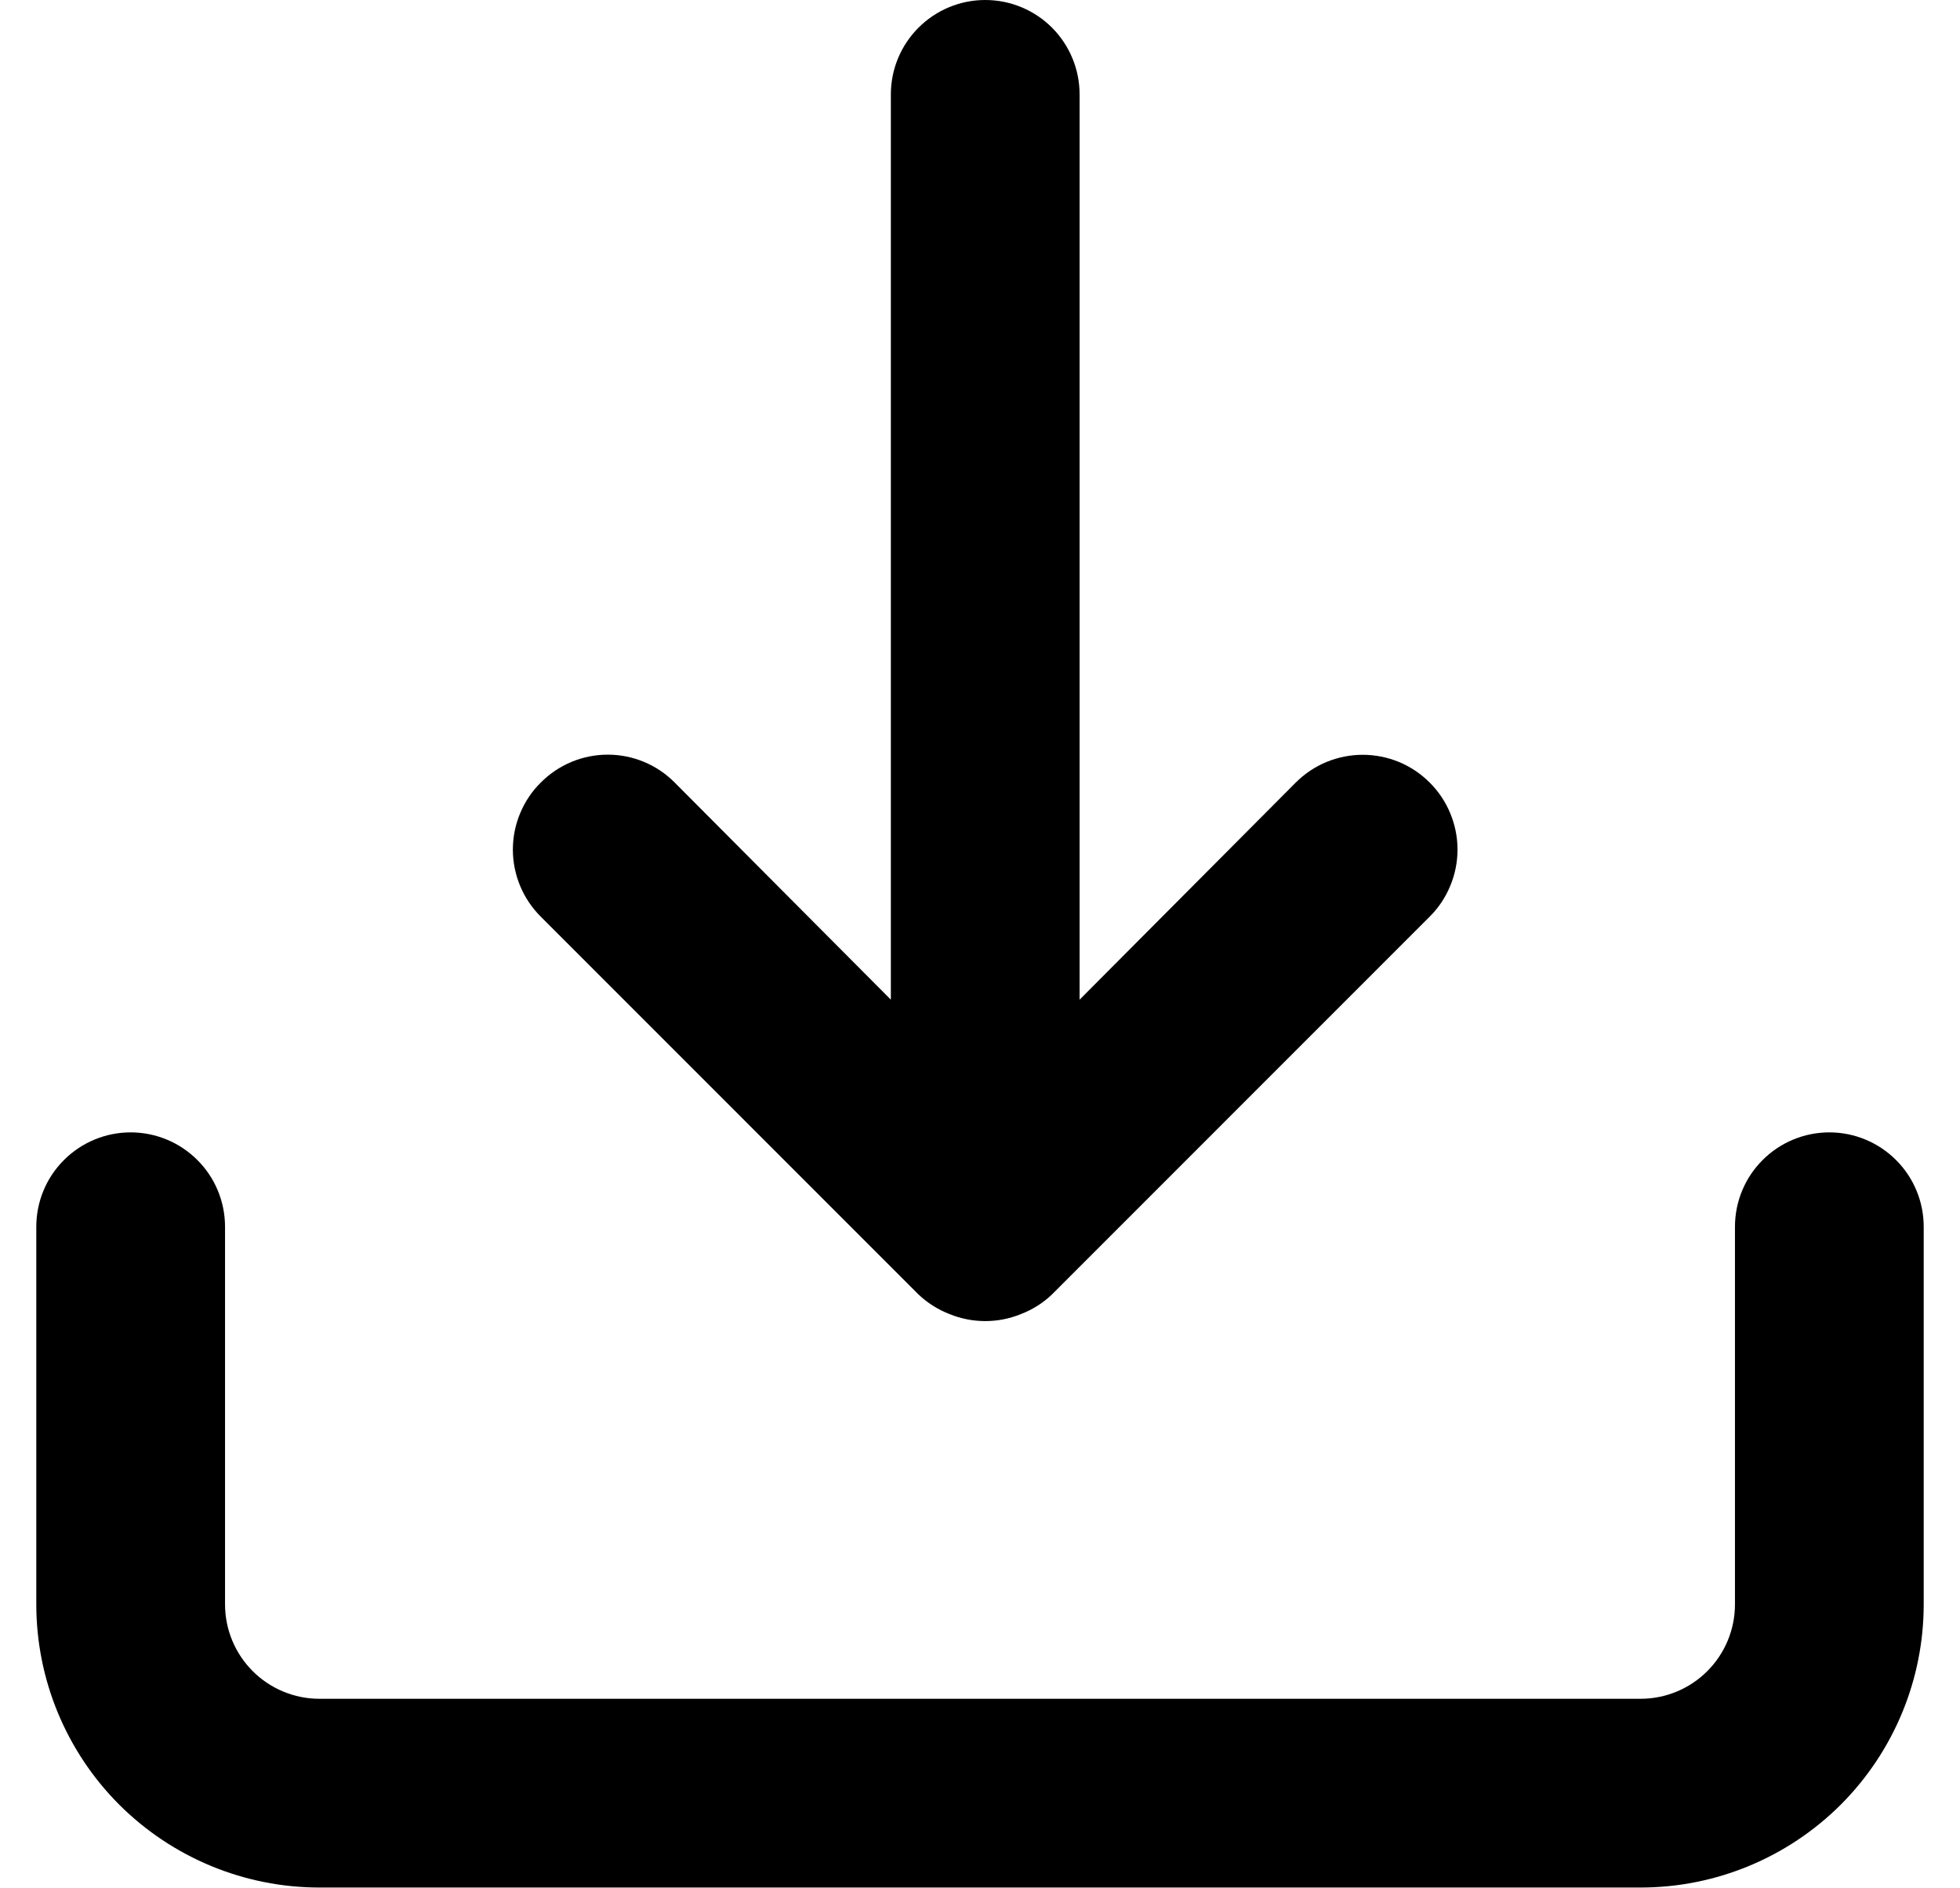
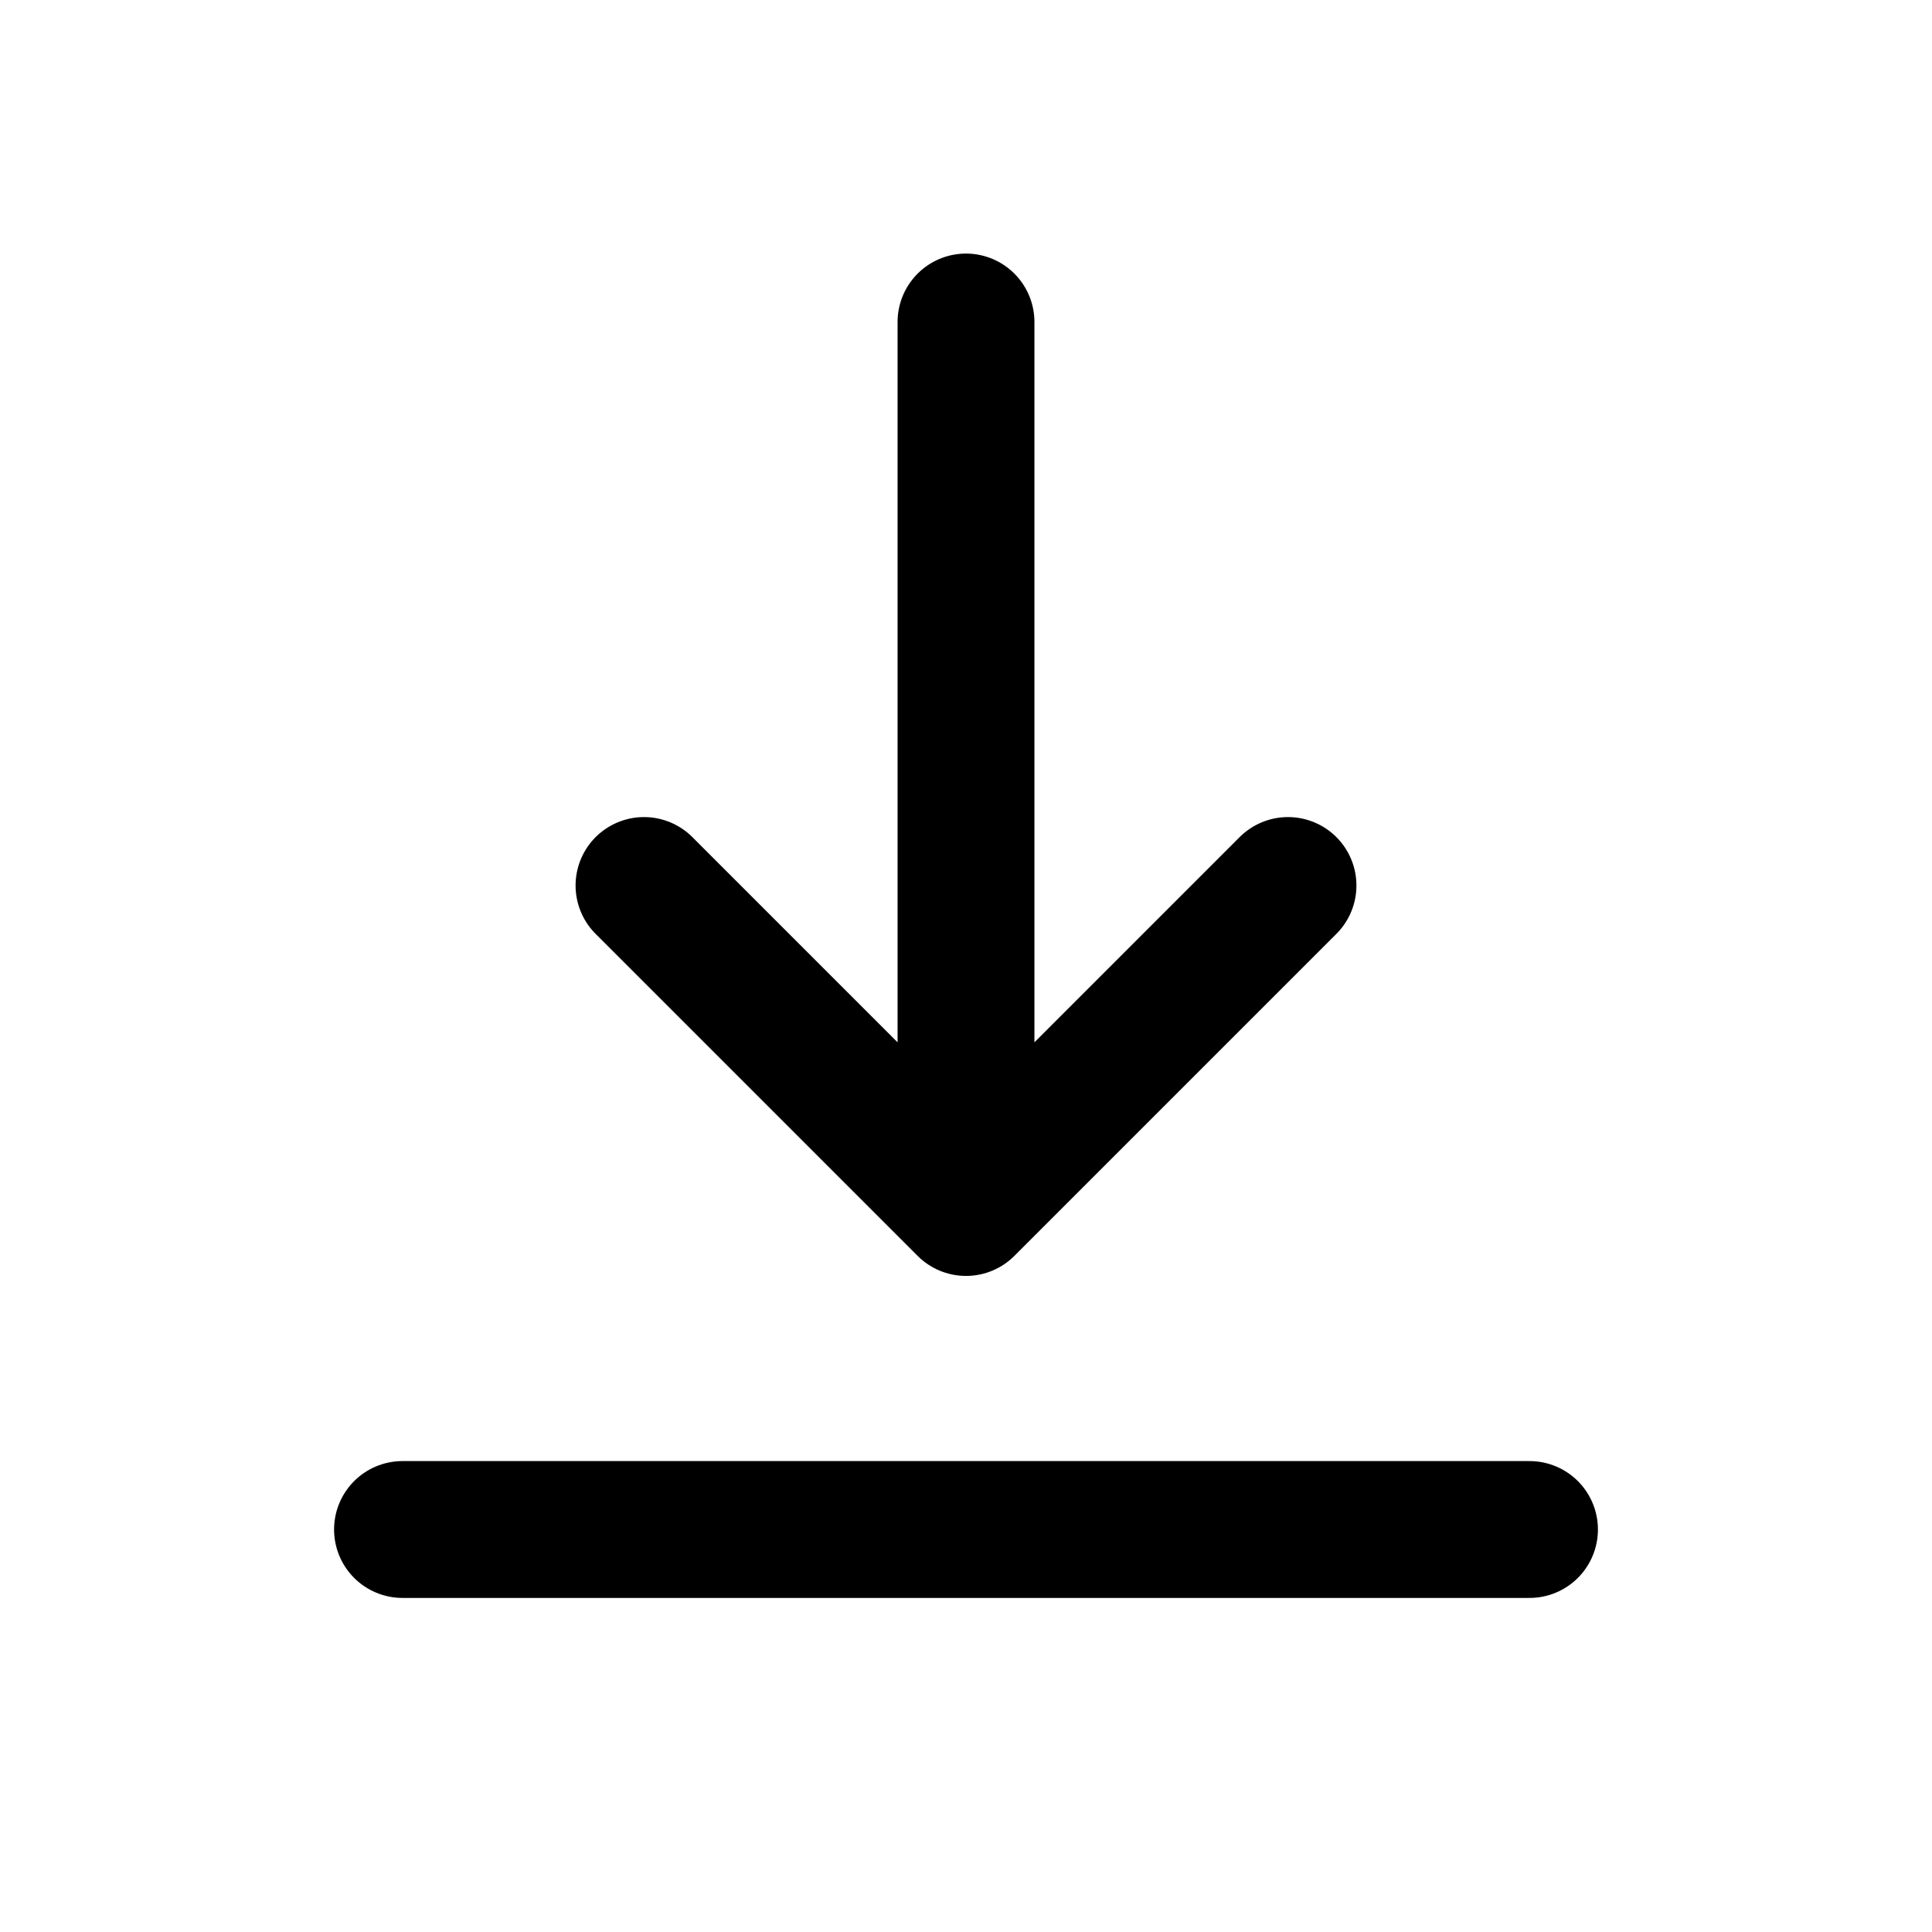
- <svg xmlns="http://www.w3.org/2000/svg" width="27" height="26" viewBox="0 0 27 26" fill="none">
-   <path d="M17.849 10.78L14.872 13.77L14.872 1.3C14.872 0.955 14.735 0.625 14.492 0.381C14.248 0.137 13.917 -0 13.572 -0C13.227 -0 12.897 0.137 12.653 0.381C12.409 0.625 12.272 0.955 12.272 1.3L12.272 13.77L9.295 10.78C9.174 10.658 9.031 10.561 8.872 10.495C8.714 10.429 8.544 10.395 8.372 10.395C8.201 10.395 8.031 10.429 7.872 10.495C7.714 10.561 7.57 10.658 7.449 10.78C7.327 10.9 7.231 11.044 7.165 11.203C7.099 11.361 7.065 11.531 7.065 11.703C7.065 11.874 7.099 12.044 7.165 12.203C7.231 12.361 7.327 12.505 7.449 12.626L12.649 17.827C12.773 17.946 12.919 18.038 13.078 18.1C13.395 18.23 13.75 18.23 14.066 18.1C14.226 18.038 14.372 17.946 14.495 17.827L19.695 12.626C19.817 12.505 19.913 12.361 19.978 12.202C20.044 12.044 20.078 11.874 20.078 11.703C20.078 11.531 20.044 11.361 19.978 11.203C19.913 11.045 19.817 10.901 19.695 10.78C19.574 10.658 19.43 10.562 19.272 10.496C19.113 10.431 18.944 10.397 18.772 10.397C18.601 10.397 18.431 10.431 18.273 10.496C18.114 10.562 17.971 10.658 17.849 10.78Z" fill="currentColor" />
-   <path d="M25.2 15.598C24.855 15.598 24.525 15.735 24.281 15.979C24.037 16.222 23.9 16.553 23.9 16.898V22.099C23.9 22.444 23.763 22.775 23.519 23.019C23.275 23.263 22.945 23.4 22.6 23.4H4.4C4.055 23.4 3.725 23.263 3.481 23.019C3.237 22.775 3.1 22.444 3.1 22.099V16.898C3.1 16.553 2.963 16.222 2.719 15.979C2.475 15.735 2.145 15.598 1.8 15.598C1.455 15.598 1.125 15.735 0.881 15.979C0.637 16.222 0.5 16.553 0.5 16.898V22.099C0.5 23.134 0.911 24.126 1.642 24.858C2.374 25.589 3.366 26 4.4 26H22.6C23.634 26 24.626 25.589 25.358 24.858C26.089 24.126 26.5 23.134 26.5 22.099V16.898C26.5 16.553 26.363 16.222 26.119 15.979C25.875 15.735 25.545 15.598 25.2 15.598Z" fill="currentColor" />
+ <svg xmlns="http://www.w3.org/2000/svg" width="24" height="24" viewBox="0 0 24 24" fill="none">
+   <path d="M12 4v11m0 0 4-4m-4 4-4-4M5 19h14" stroke="currentColor" stroke-width="1.7" stroke-linecap="round" stroke-linejoin="round" />
</svg>
